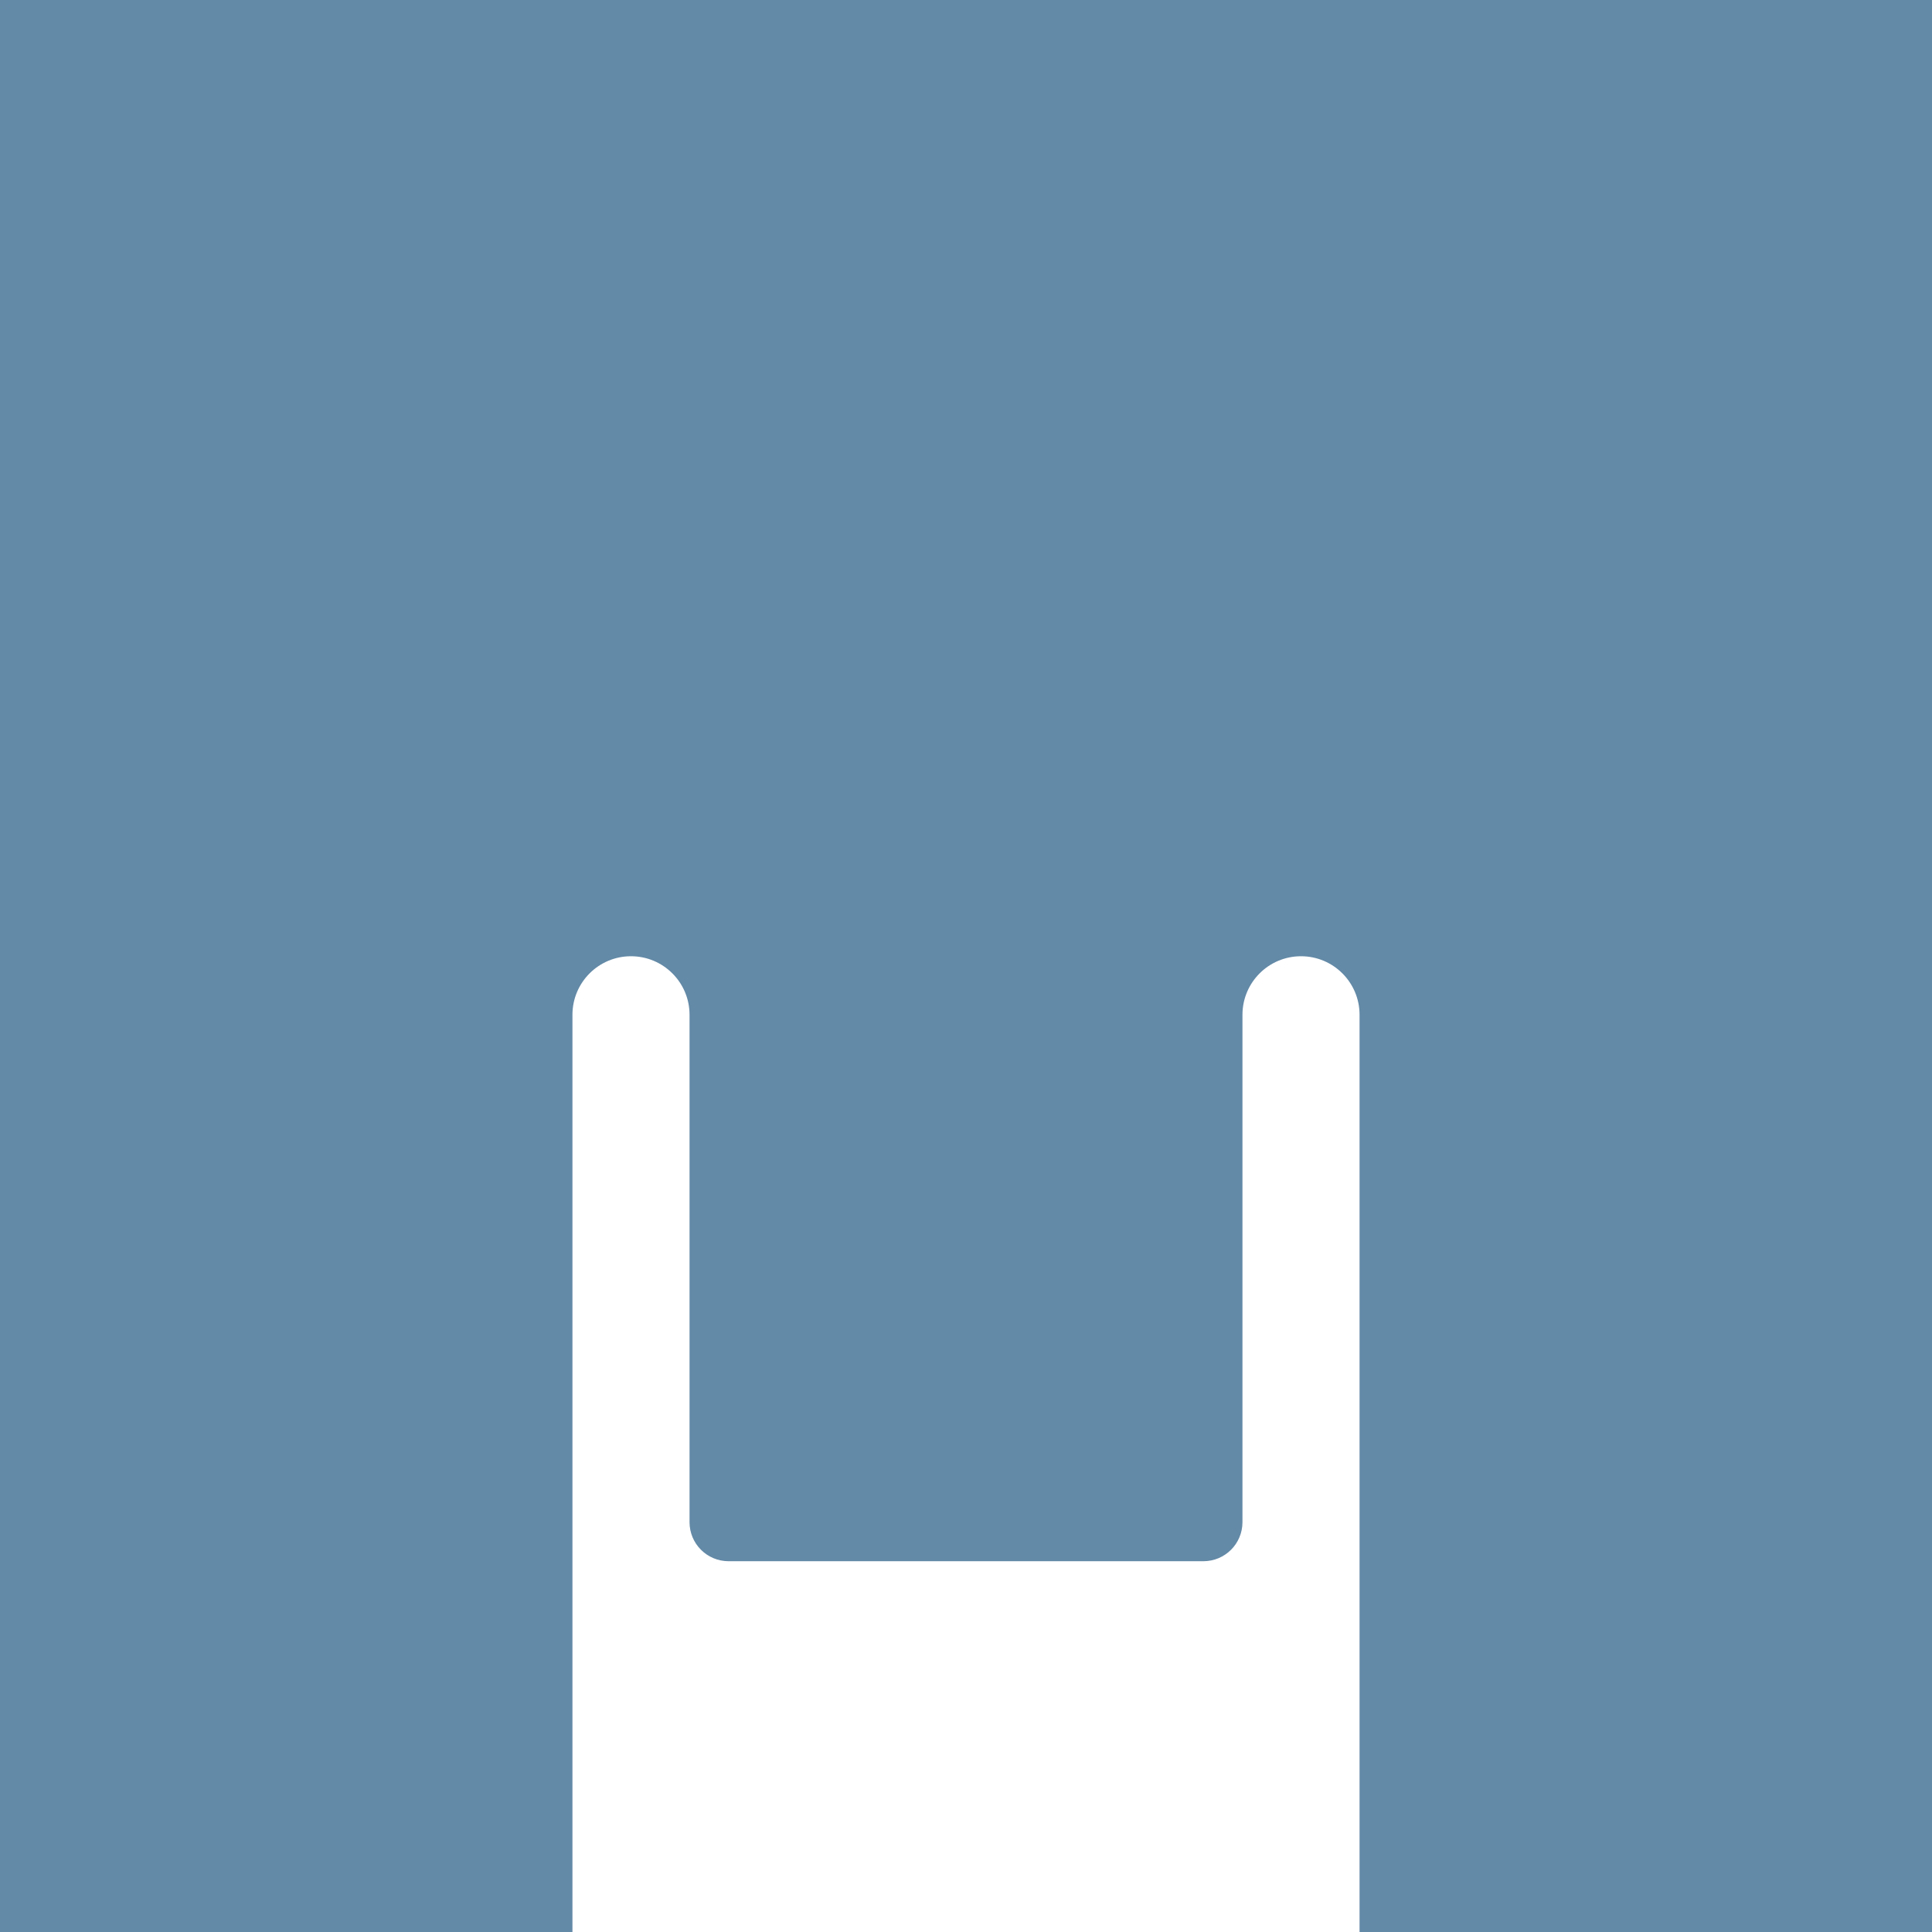
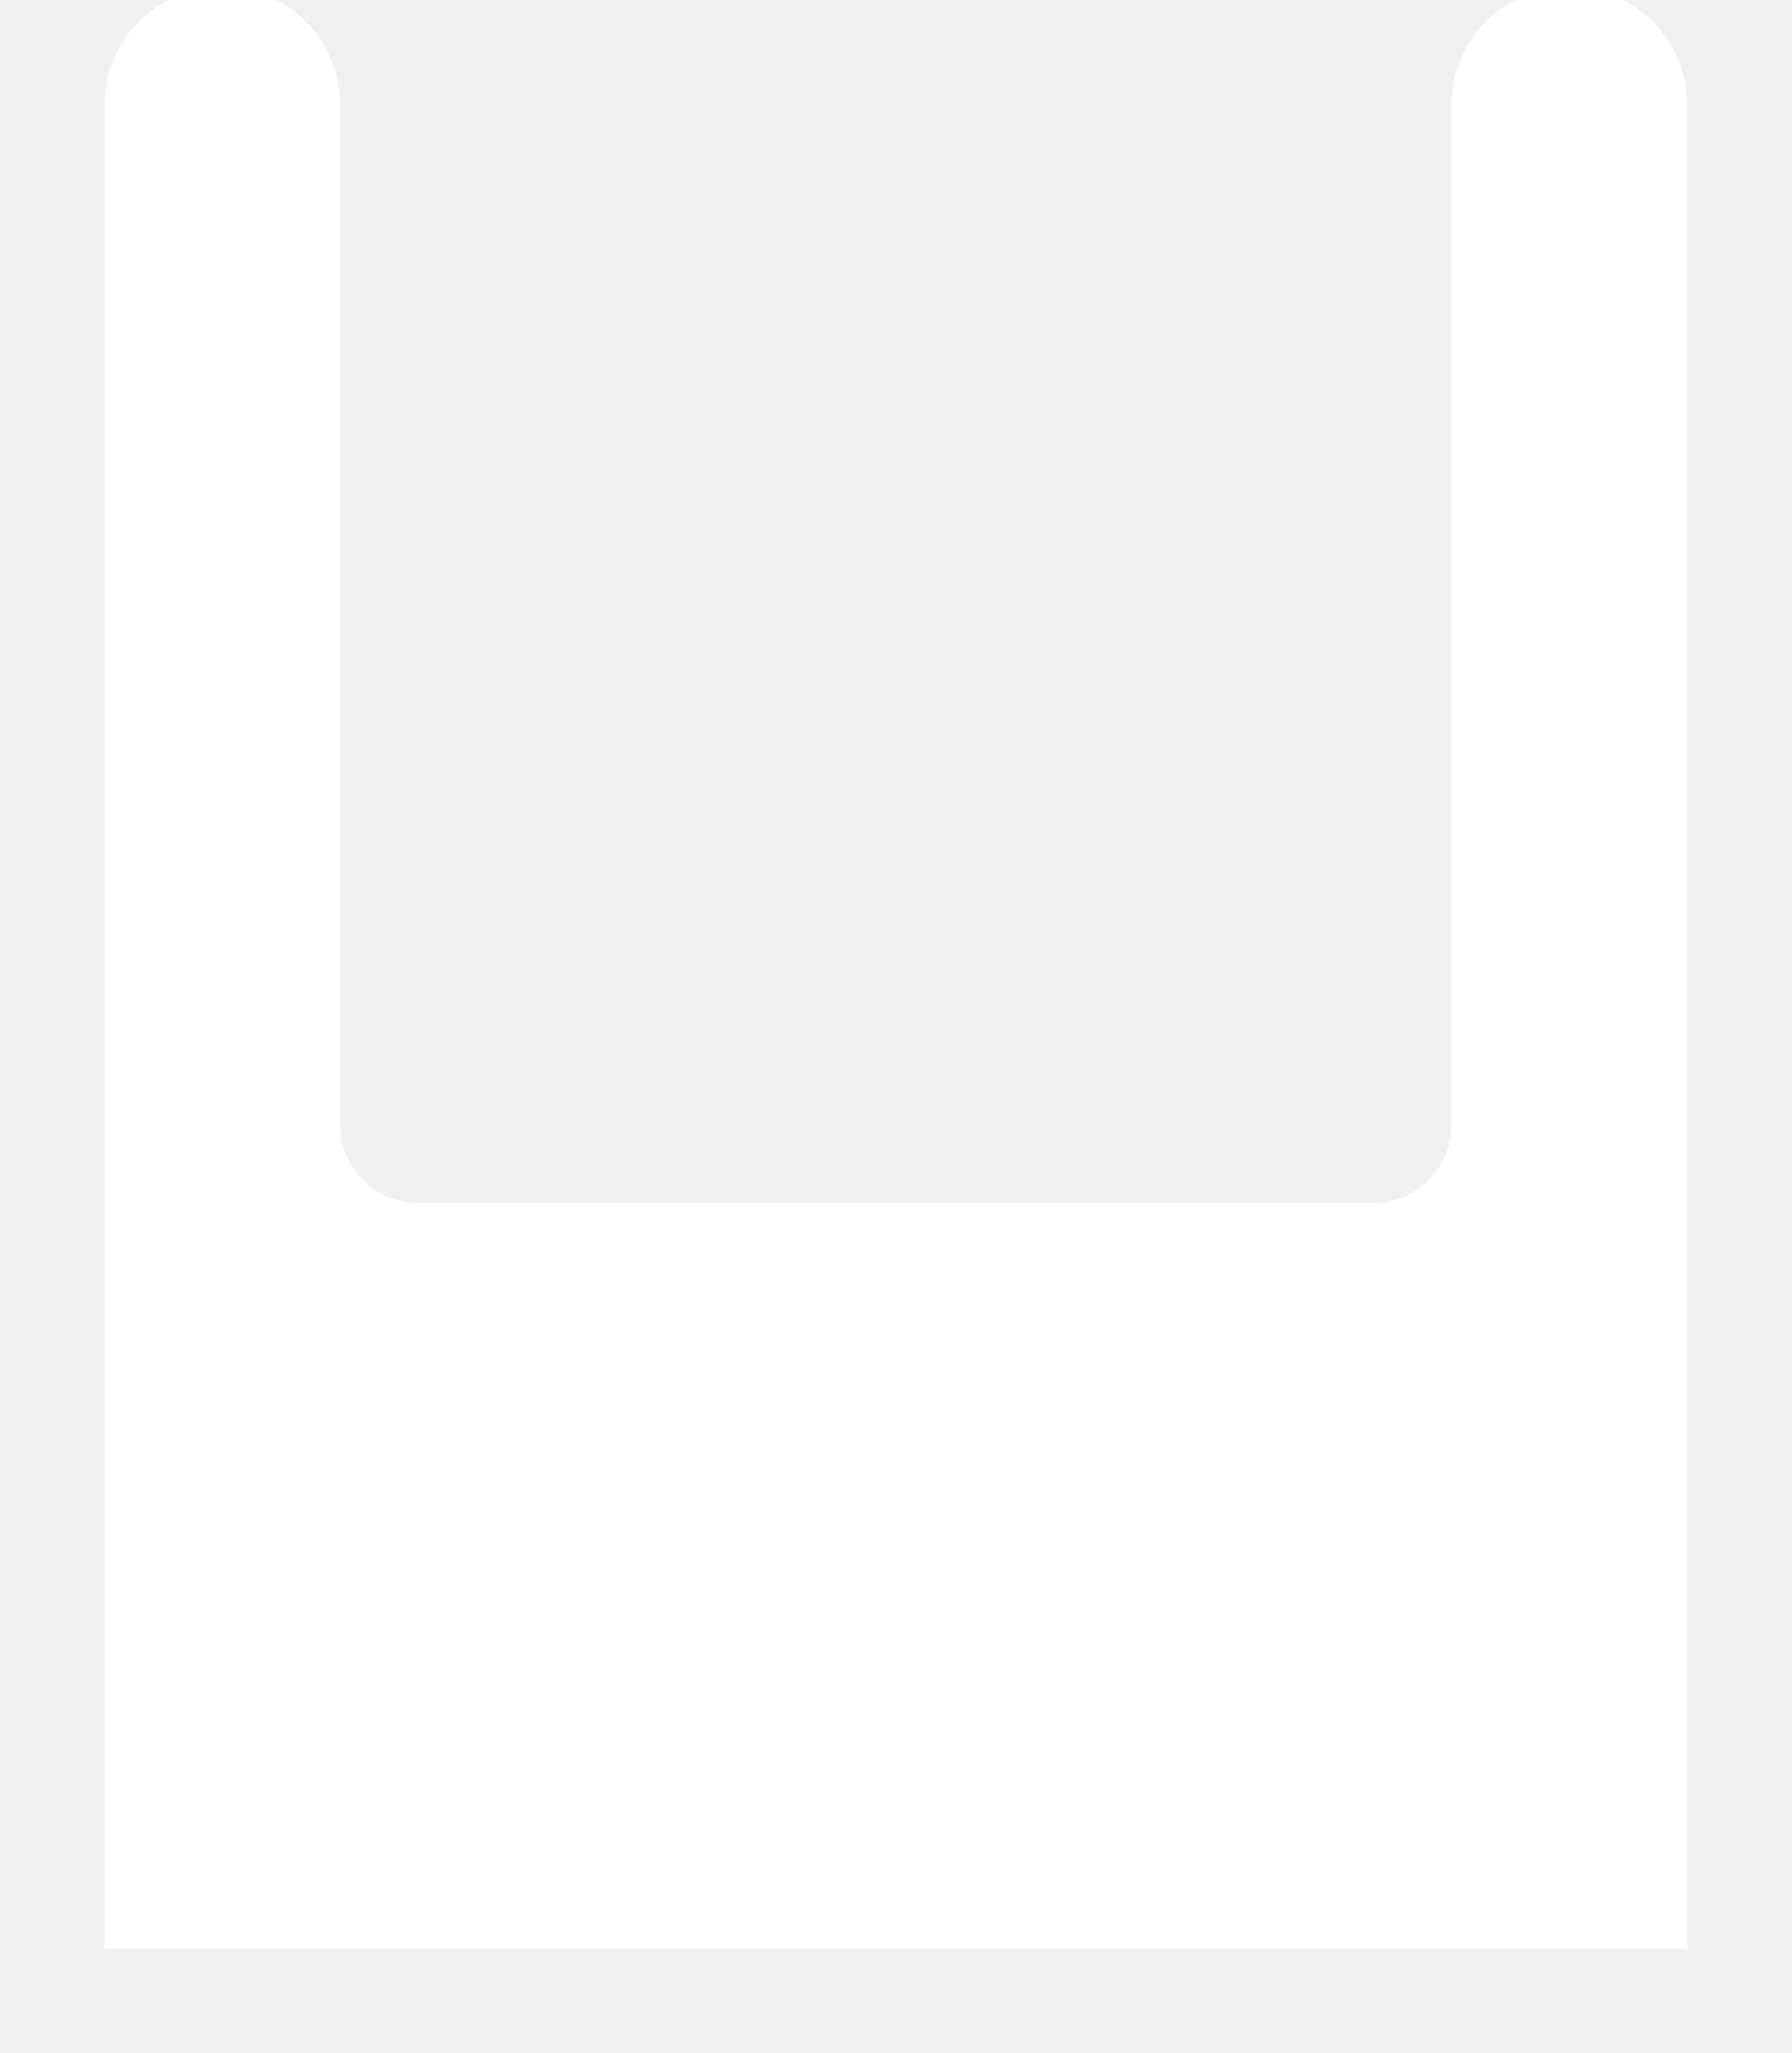
- <svg xmlns="http://www.w3.org/2000/svg" width="297" height="297" viewBox="0 0 297 297">
-   <rect width="297" height="297" fill="#638AA7" />
+ <svg xmlns="http://www.w3.org/2000/svg" viewBox="80 148 137 157">
  <path transform="translate(0 55)" d="M88 242 V101 A9 9 0 0 1 106 101 V179 A6 6 0 0 0 112 185 H185 A6 6 0 0 0 191 179 V101 A9 9 0 0 1 209 101 V242 Z" fill="#FFFFFF" />
</svg>
